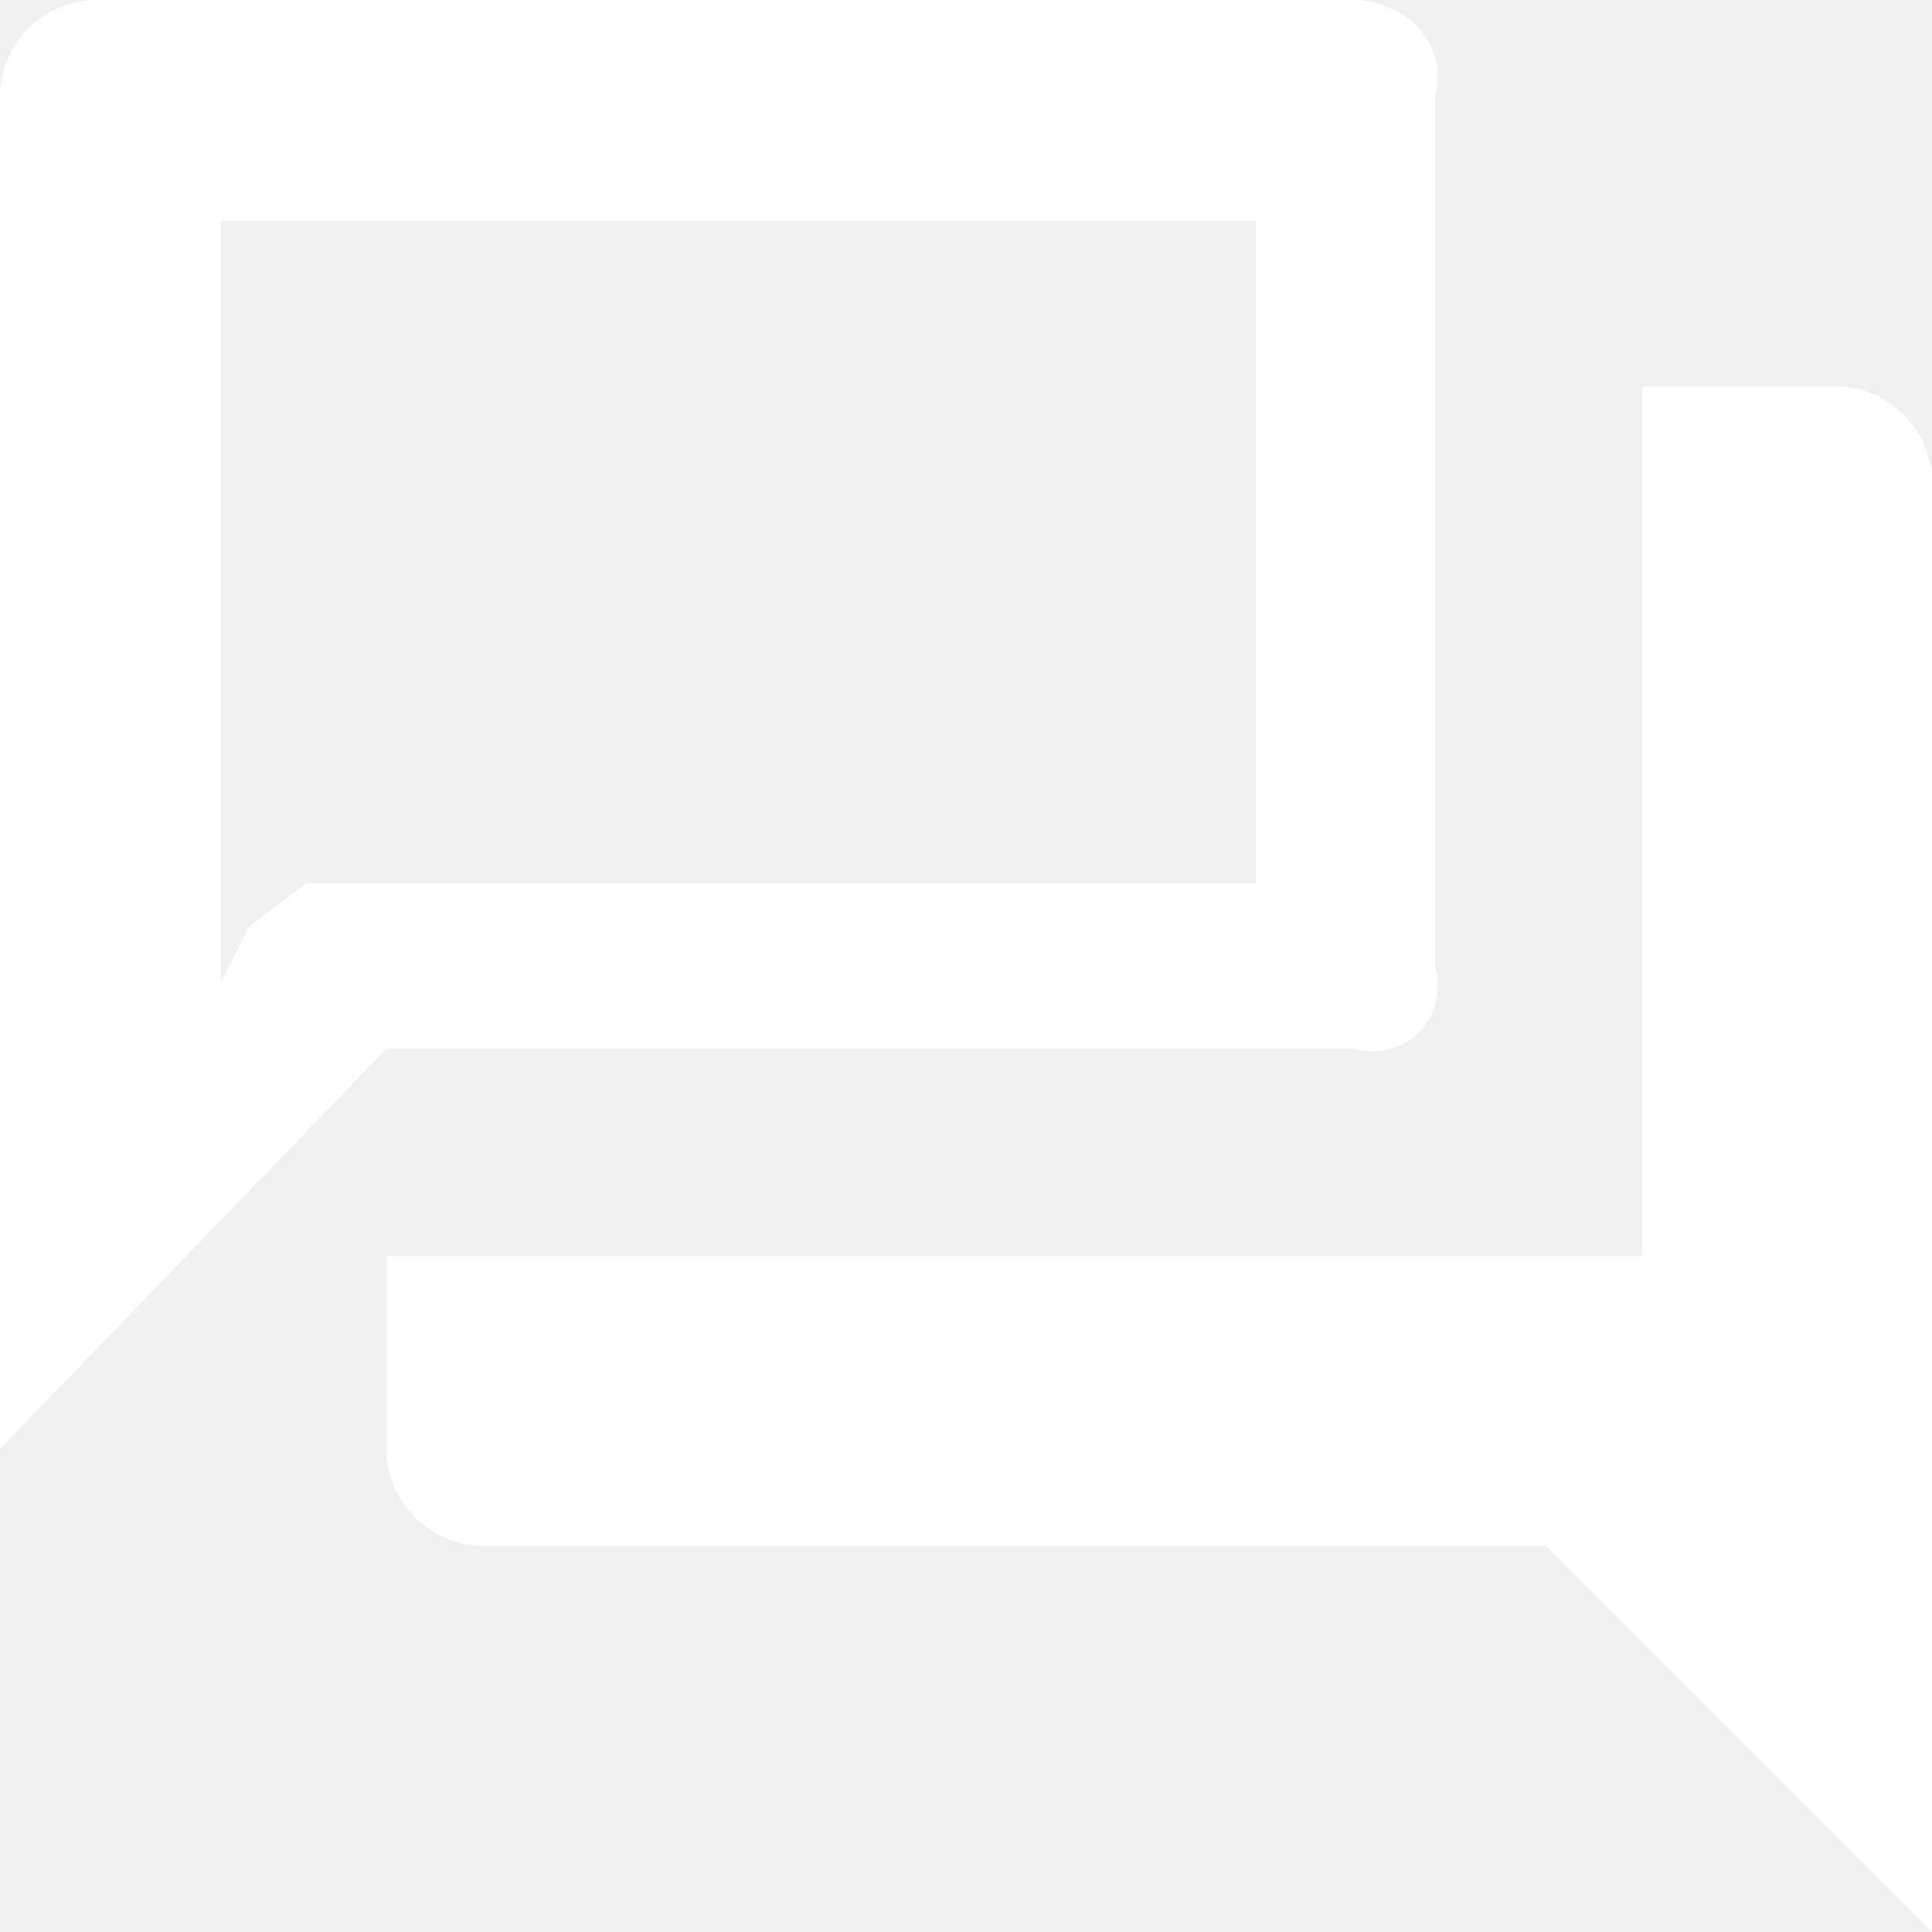
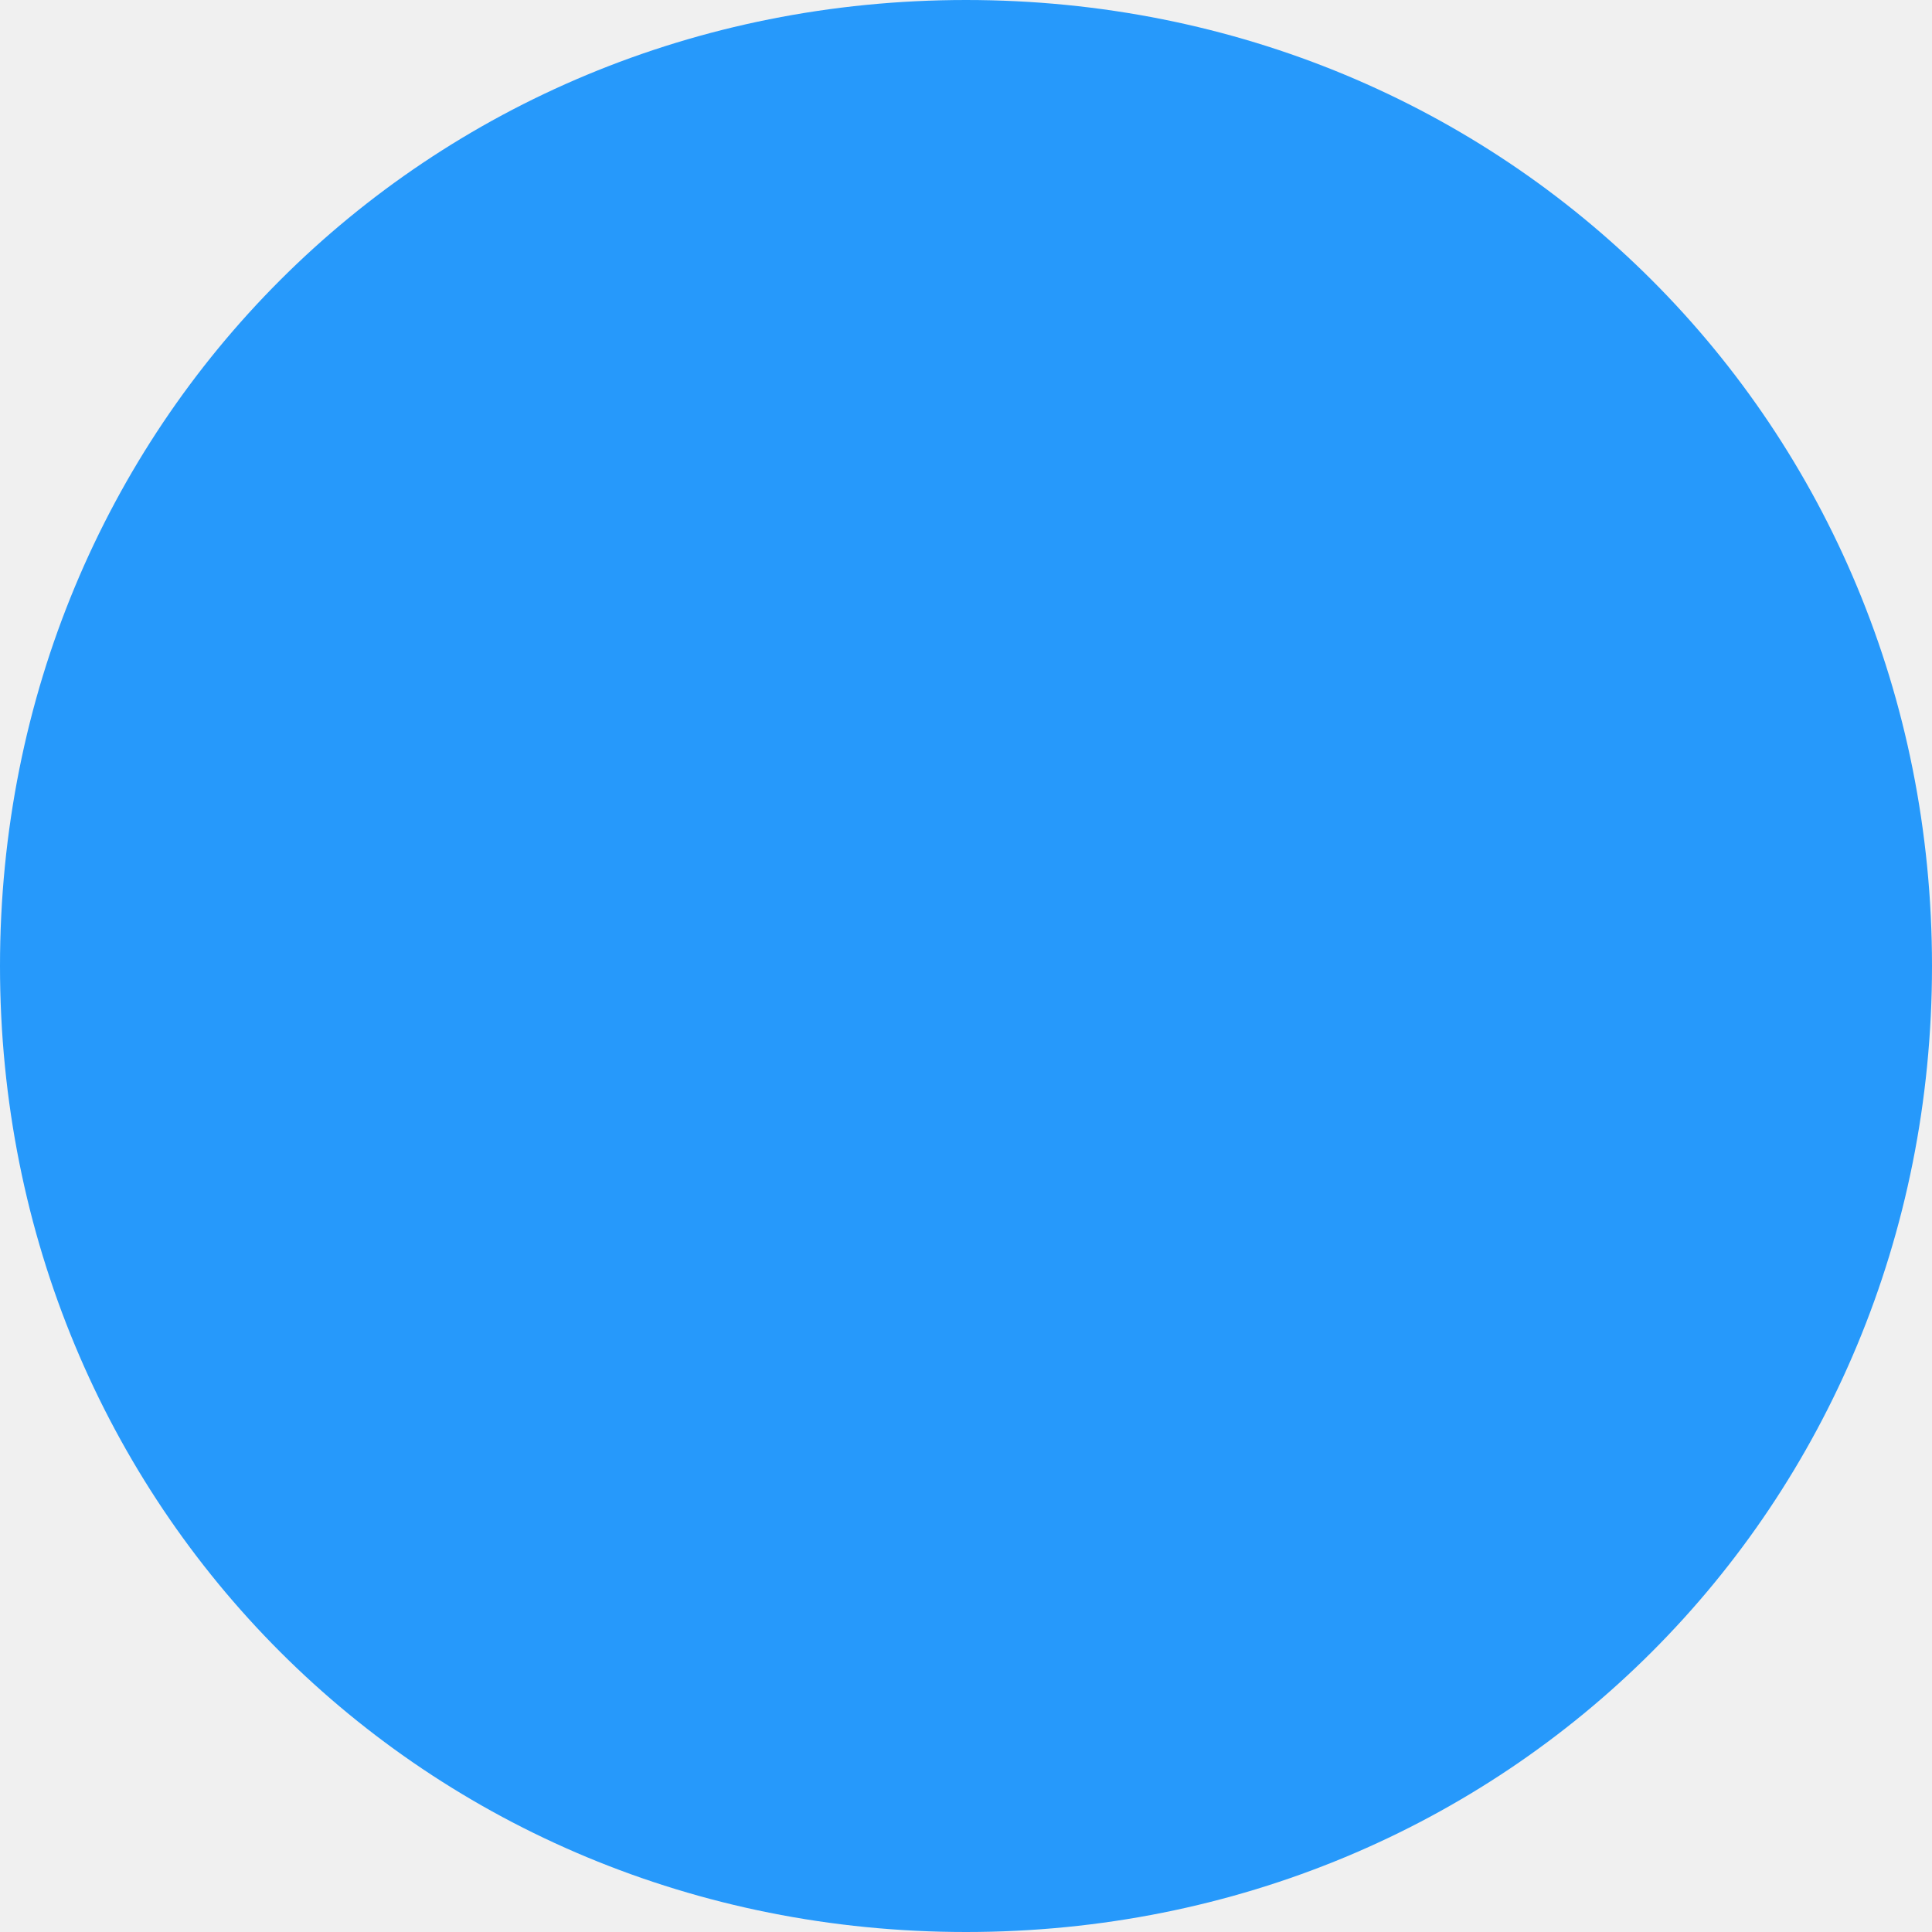
- <svg xmlns="http://www.w3.org/2000/svg" version="1.1" width="35px" height="35px">
-   <g transform="matrix(1 0 0 1 -252 -287 )">
-     <path d="M 4 4  L 22.75 4  L 22.75 16  L 5.548 16  L 4.515 16.782  L 4 17.797  L 4 4  Z M 26 1.75  C 26.25 0.787  25.462 0  24.5 0  L 1.75 0  C 0.787 0  0 0.787  0 1.75  L 0 26.25  L 7 19  L 24.5 19  C 25.462 19.25  26.25 18.462  26 17.5  L 26 1.75  Z M 35 8.75  C 35 7.787  34.212 7  33.25 7  L 29.75 7  L 29.75 22.75  L 7 22.75  L 7 26.25  C 7 27.212  7.787 28  8.75 28  L 28 28  L 35 35  L 35 8.75  Z " fill-rule="nonzero" fill="#ffffff" stroke="none" transform="matrix(1 0 0 1 252 287 )" />
+ <svg xmlns="http://www.w3.org/2000/svg" version="1.1" width="110px" height="110px">
+   <g transform="matrix(1 0 0 1 -215 -263 )">
+     <path d="M 270 263  C 300.8 263  325 287.2  325 318  C 325 348.8  300.8 373  270 373  C 239.2 373  215 348.8  215 318  C 215 287.2  239.2 263  270 263  Z " fill-rule="nonzero" fill="#2699fb" stroke="none" />
  </g>
</svg>
